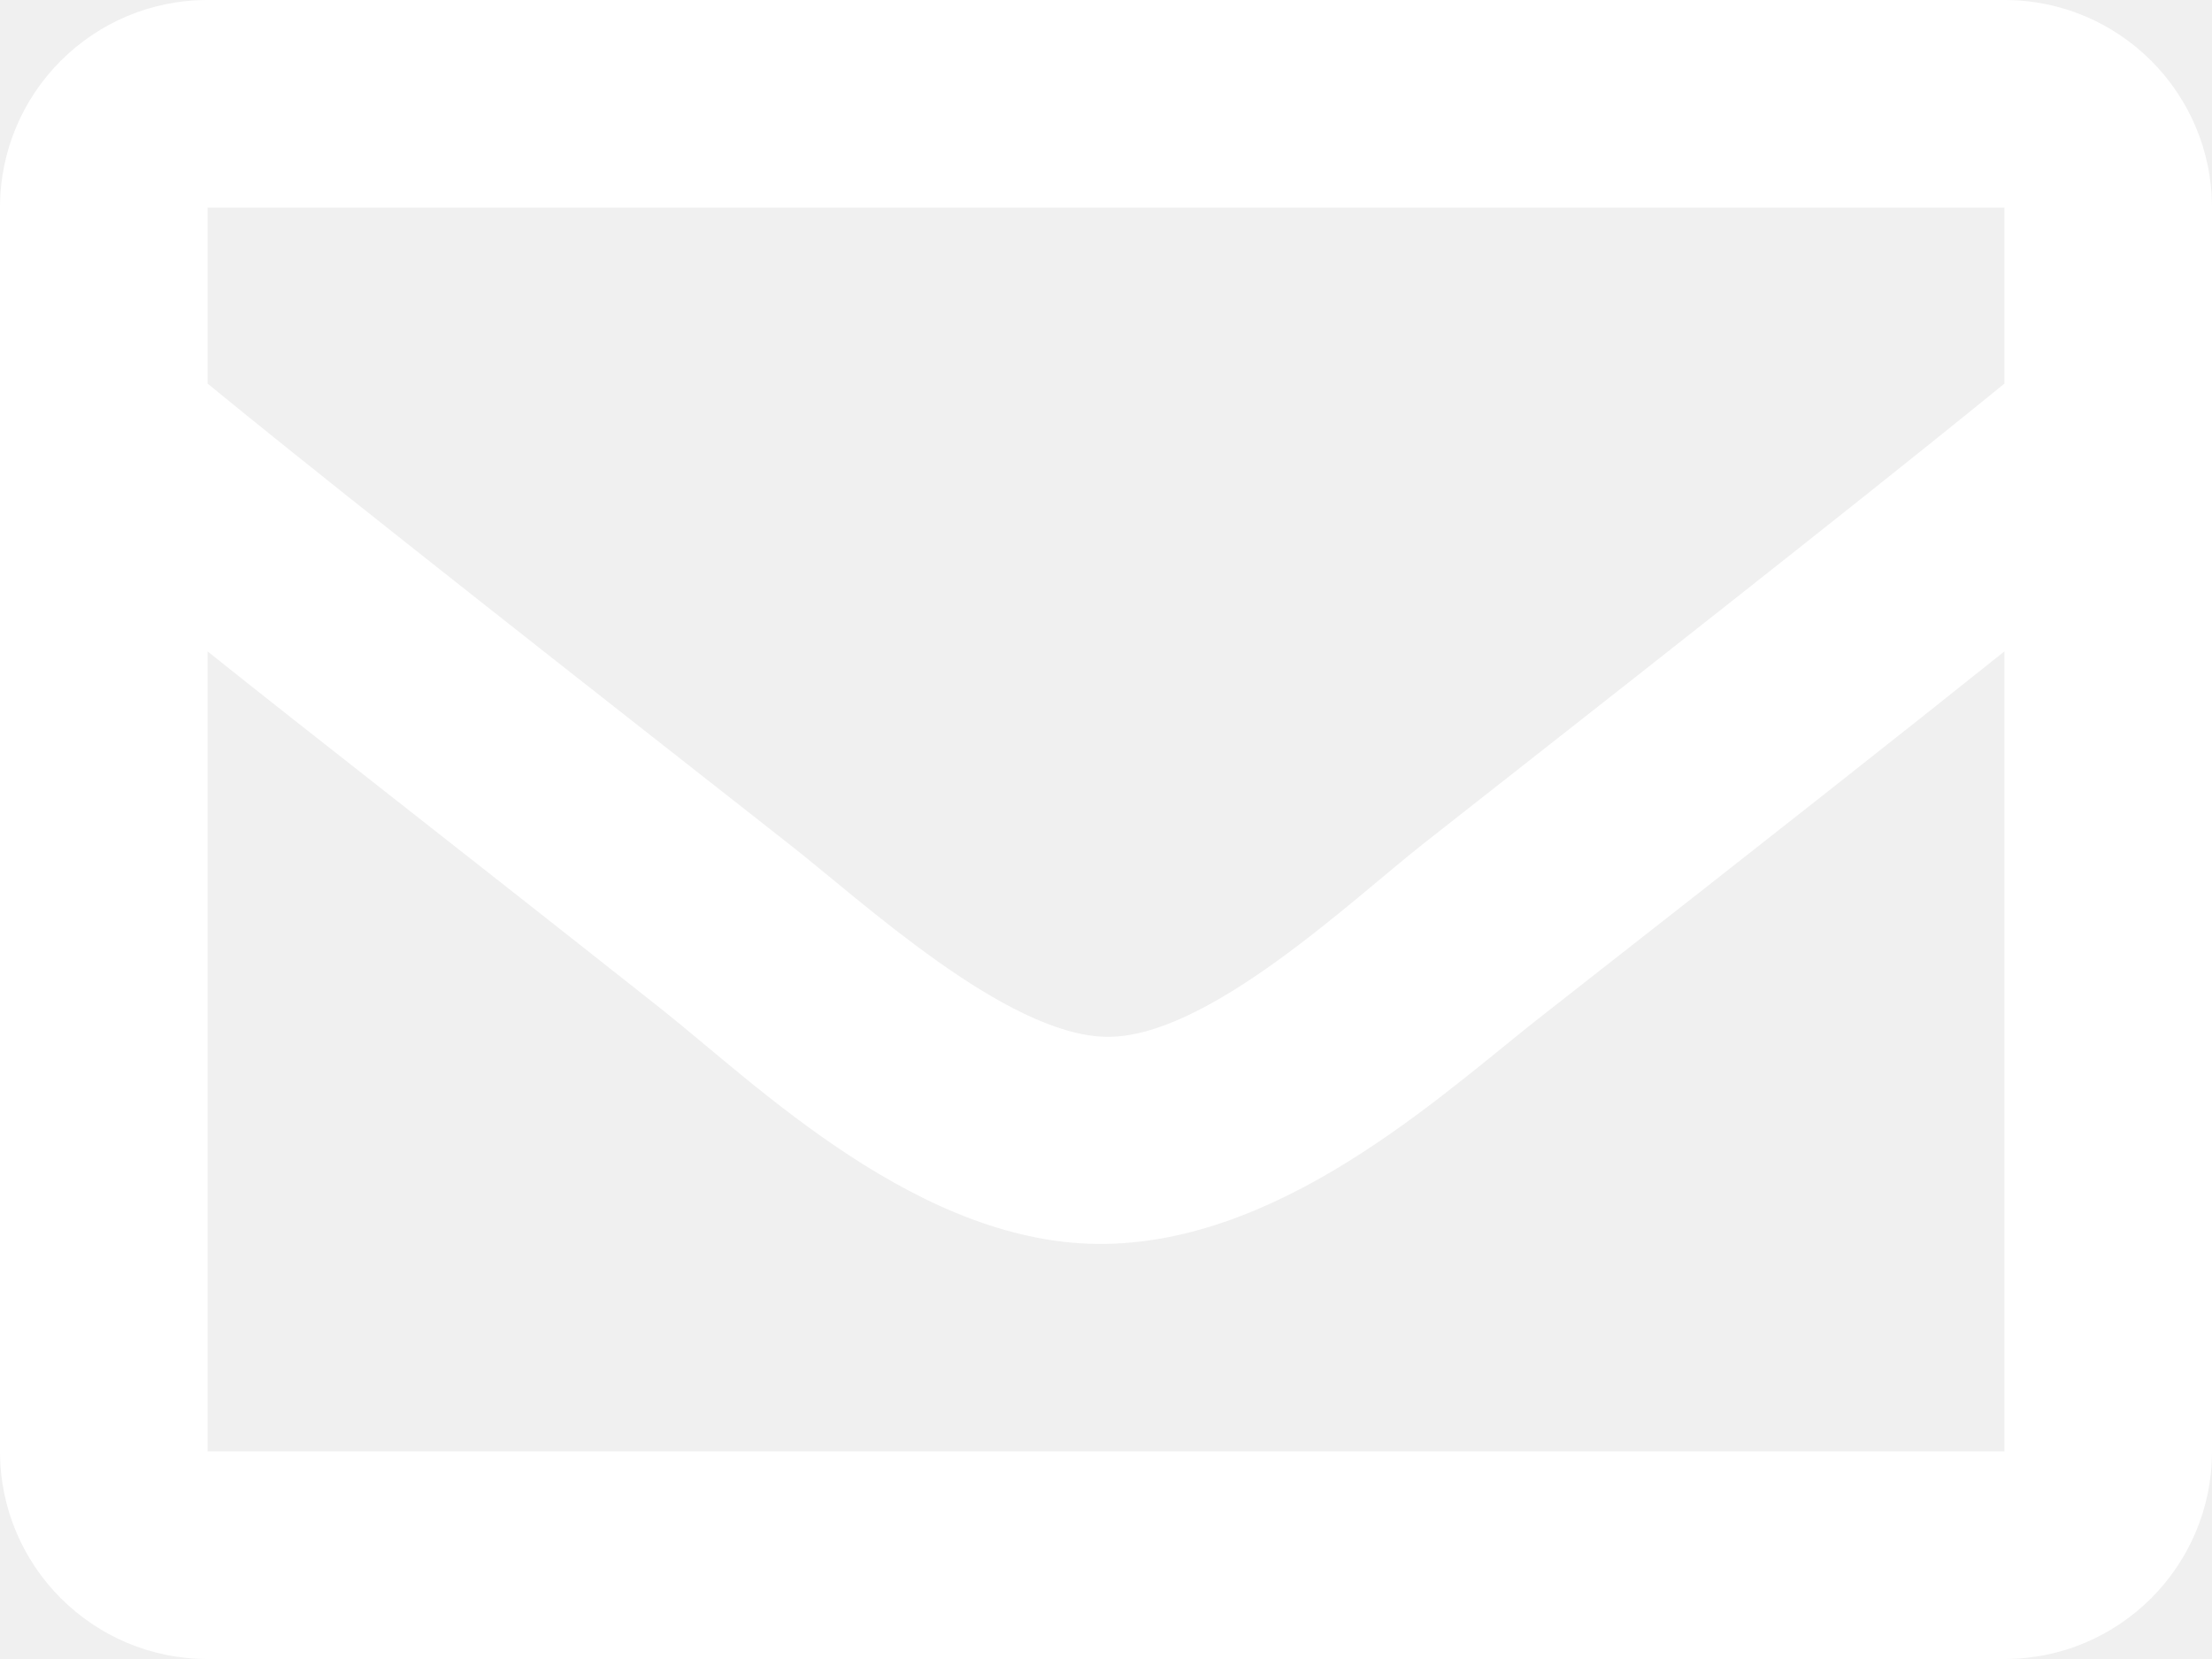
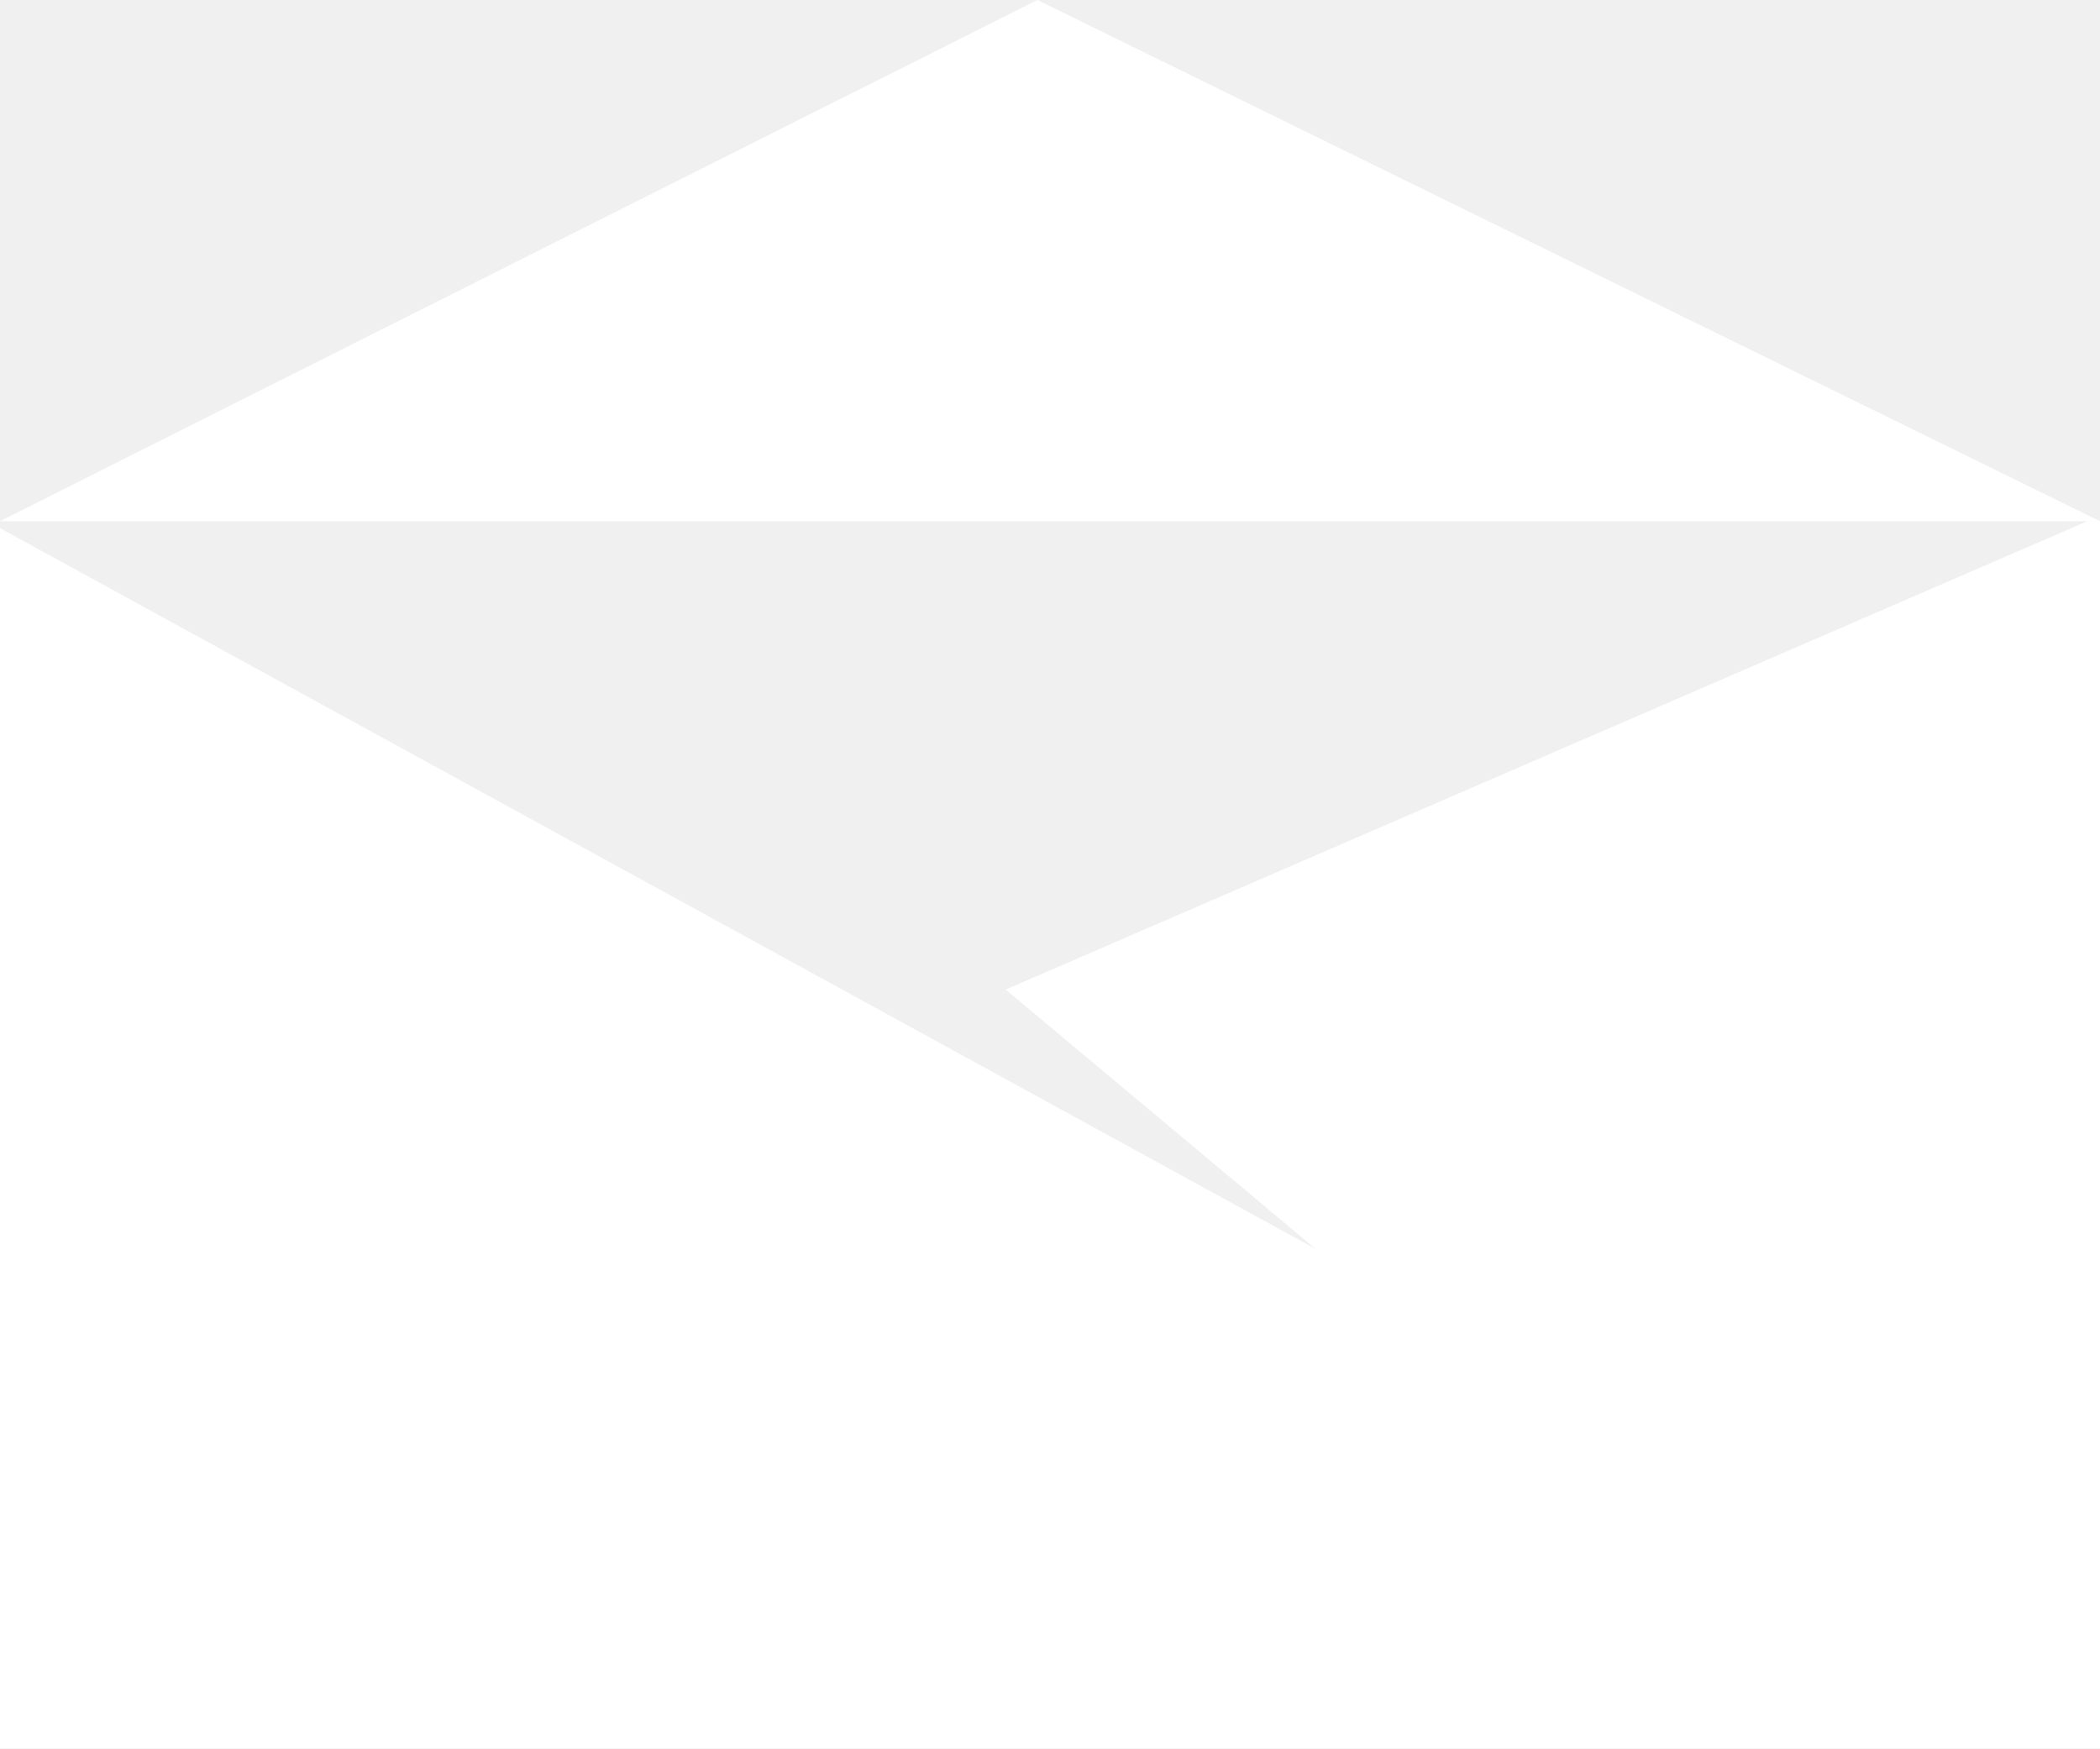
- <svg xmlns="http://www.w3.org/2000/svg" viewBox="0 0 47 35.25">
-   <path d="M42.59 0H4.41A4.41 4.41 0 0 0 0 4.41v26.43a4.41 4.41 0 0 0 4.41 4.41h38.18A4.41 4.41 0 0 0 47 30.84V4.41A4.41 4.41 0 0 0 42.59 0zm0 4.41v3.74c-2.06 1.68-5.34 4.28-12.35 9.78-1.55 1.22-4.61 4.14-6.74 4.1s-5.19-2.89-6.74-4.1c-7-5.49-10.3-8.1-12.35-9.78V4.41zM4.41 30.84v-17c2.1 1.68 5.09 4 9.63 7.59 2 1.58 5.52 5.07 9.46 5s7.39-3.41 9.46-5c4.55-3.56 7.53-5.91 9.63-7.59v17z" fill="#fff" />
+ <svg xmlns="http://www.w3.org/2000/svg" viewBox="0 0 461.11 383.89">
+   <g id="Calque_2" data-name="Calque 2">
+     <g id="Calque_2-2" data-name="Calque 2">
+       <polygon points="227.78 0 0 114.44 458.33 114.44 220.83 217.27 288.89 274.22 0 115.96 0 383.89 461.11 383.89 461.11 114.44 227.78 0" style="fill:#fff" />
+     </g>
+   </g>
</svg>
